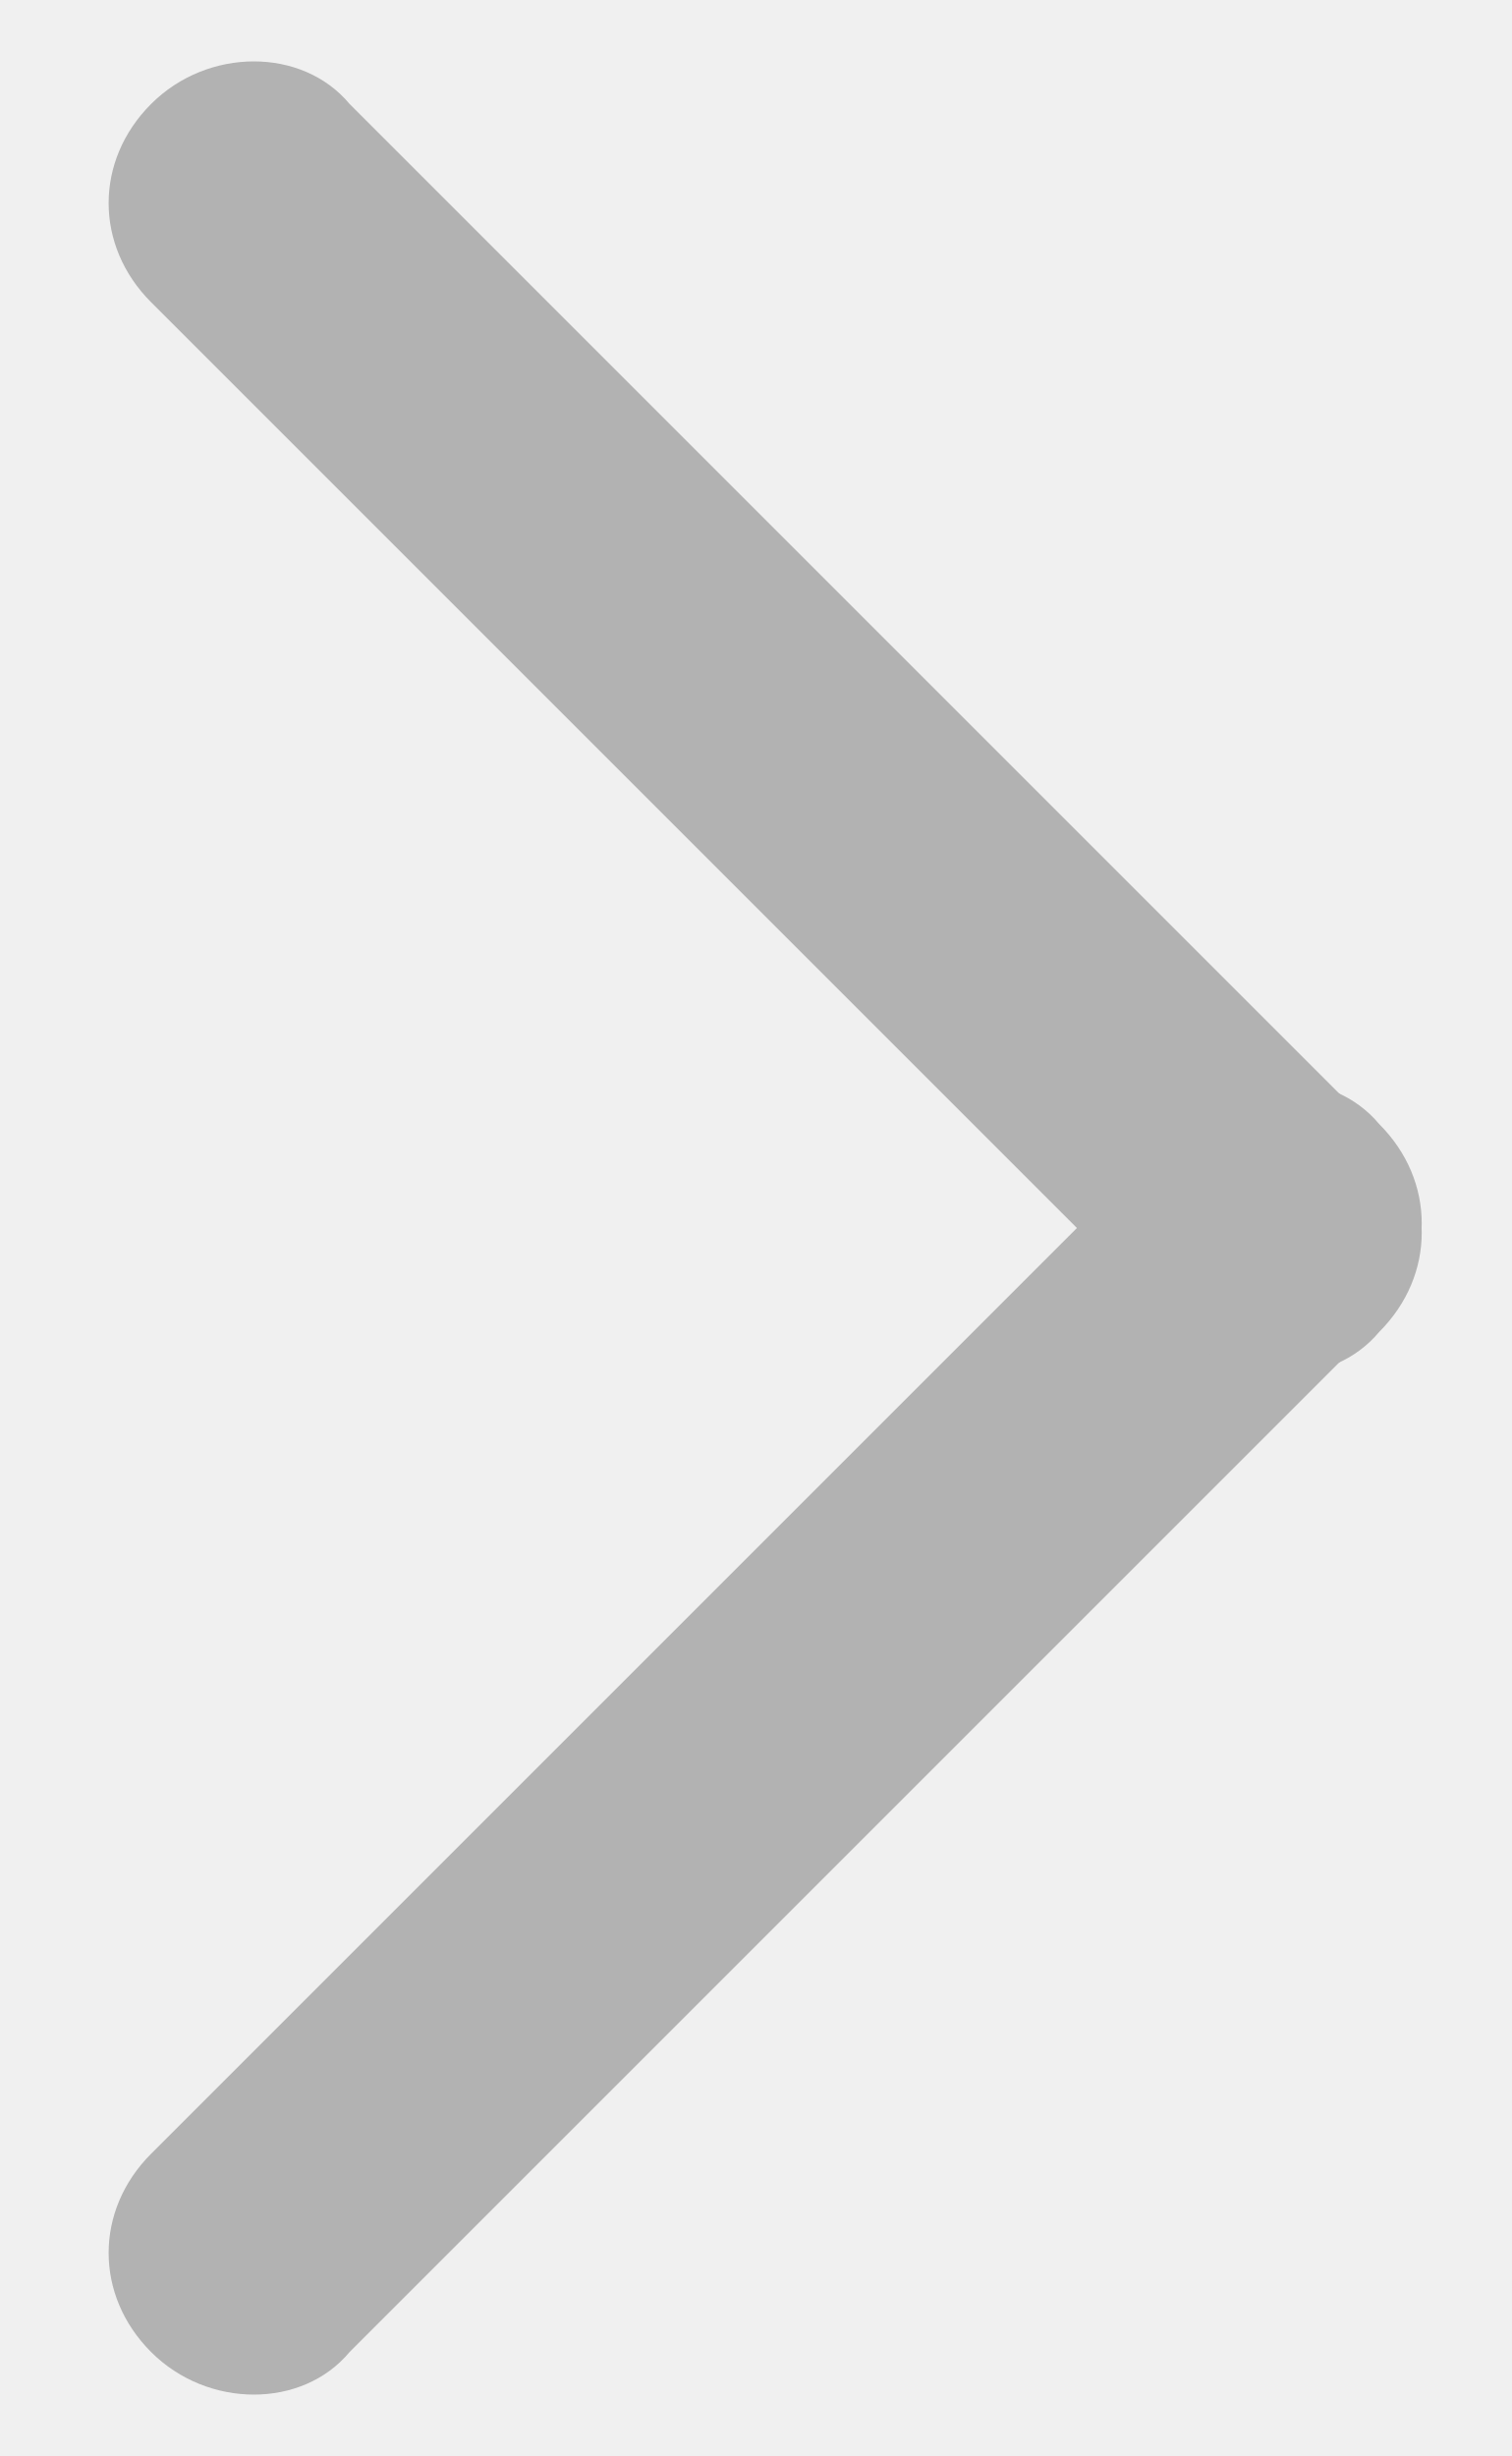
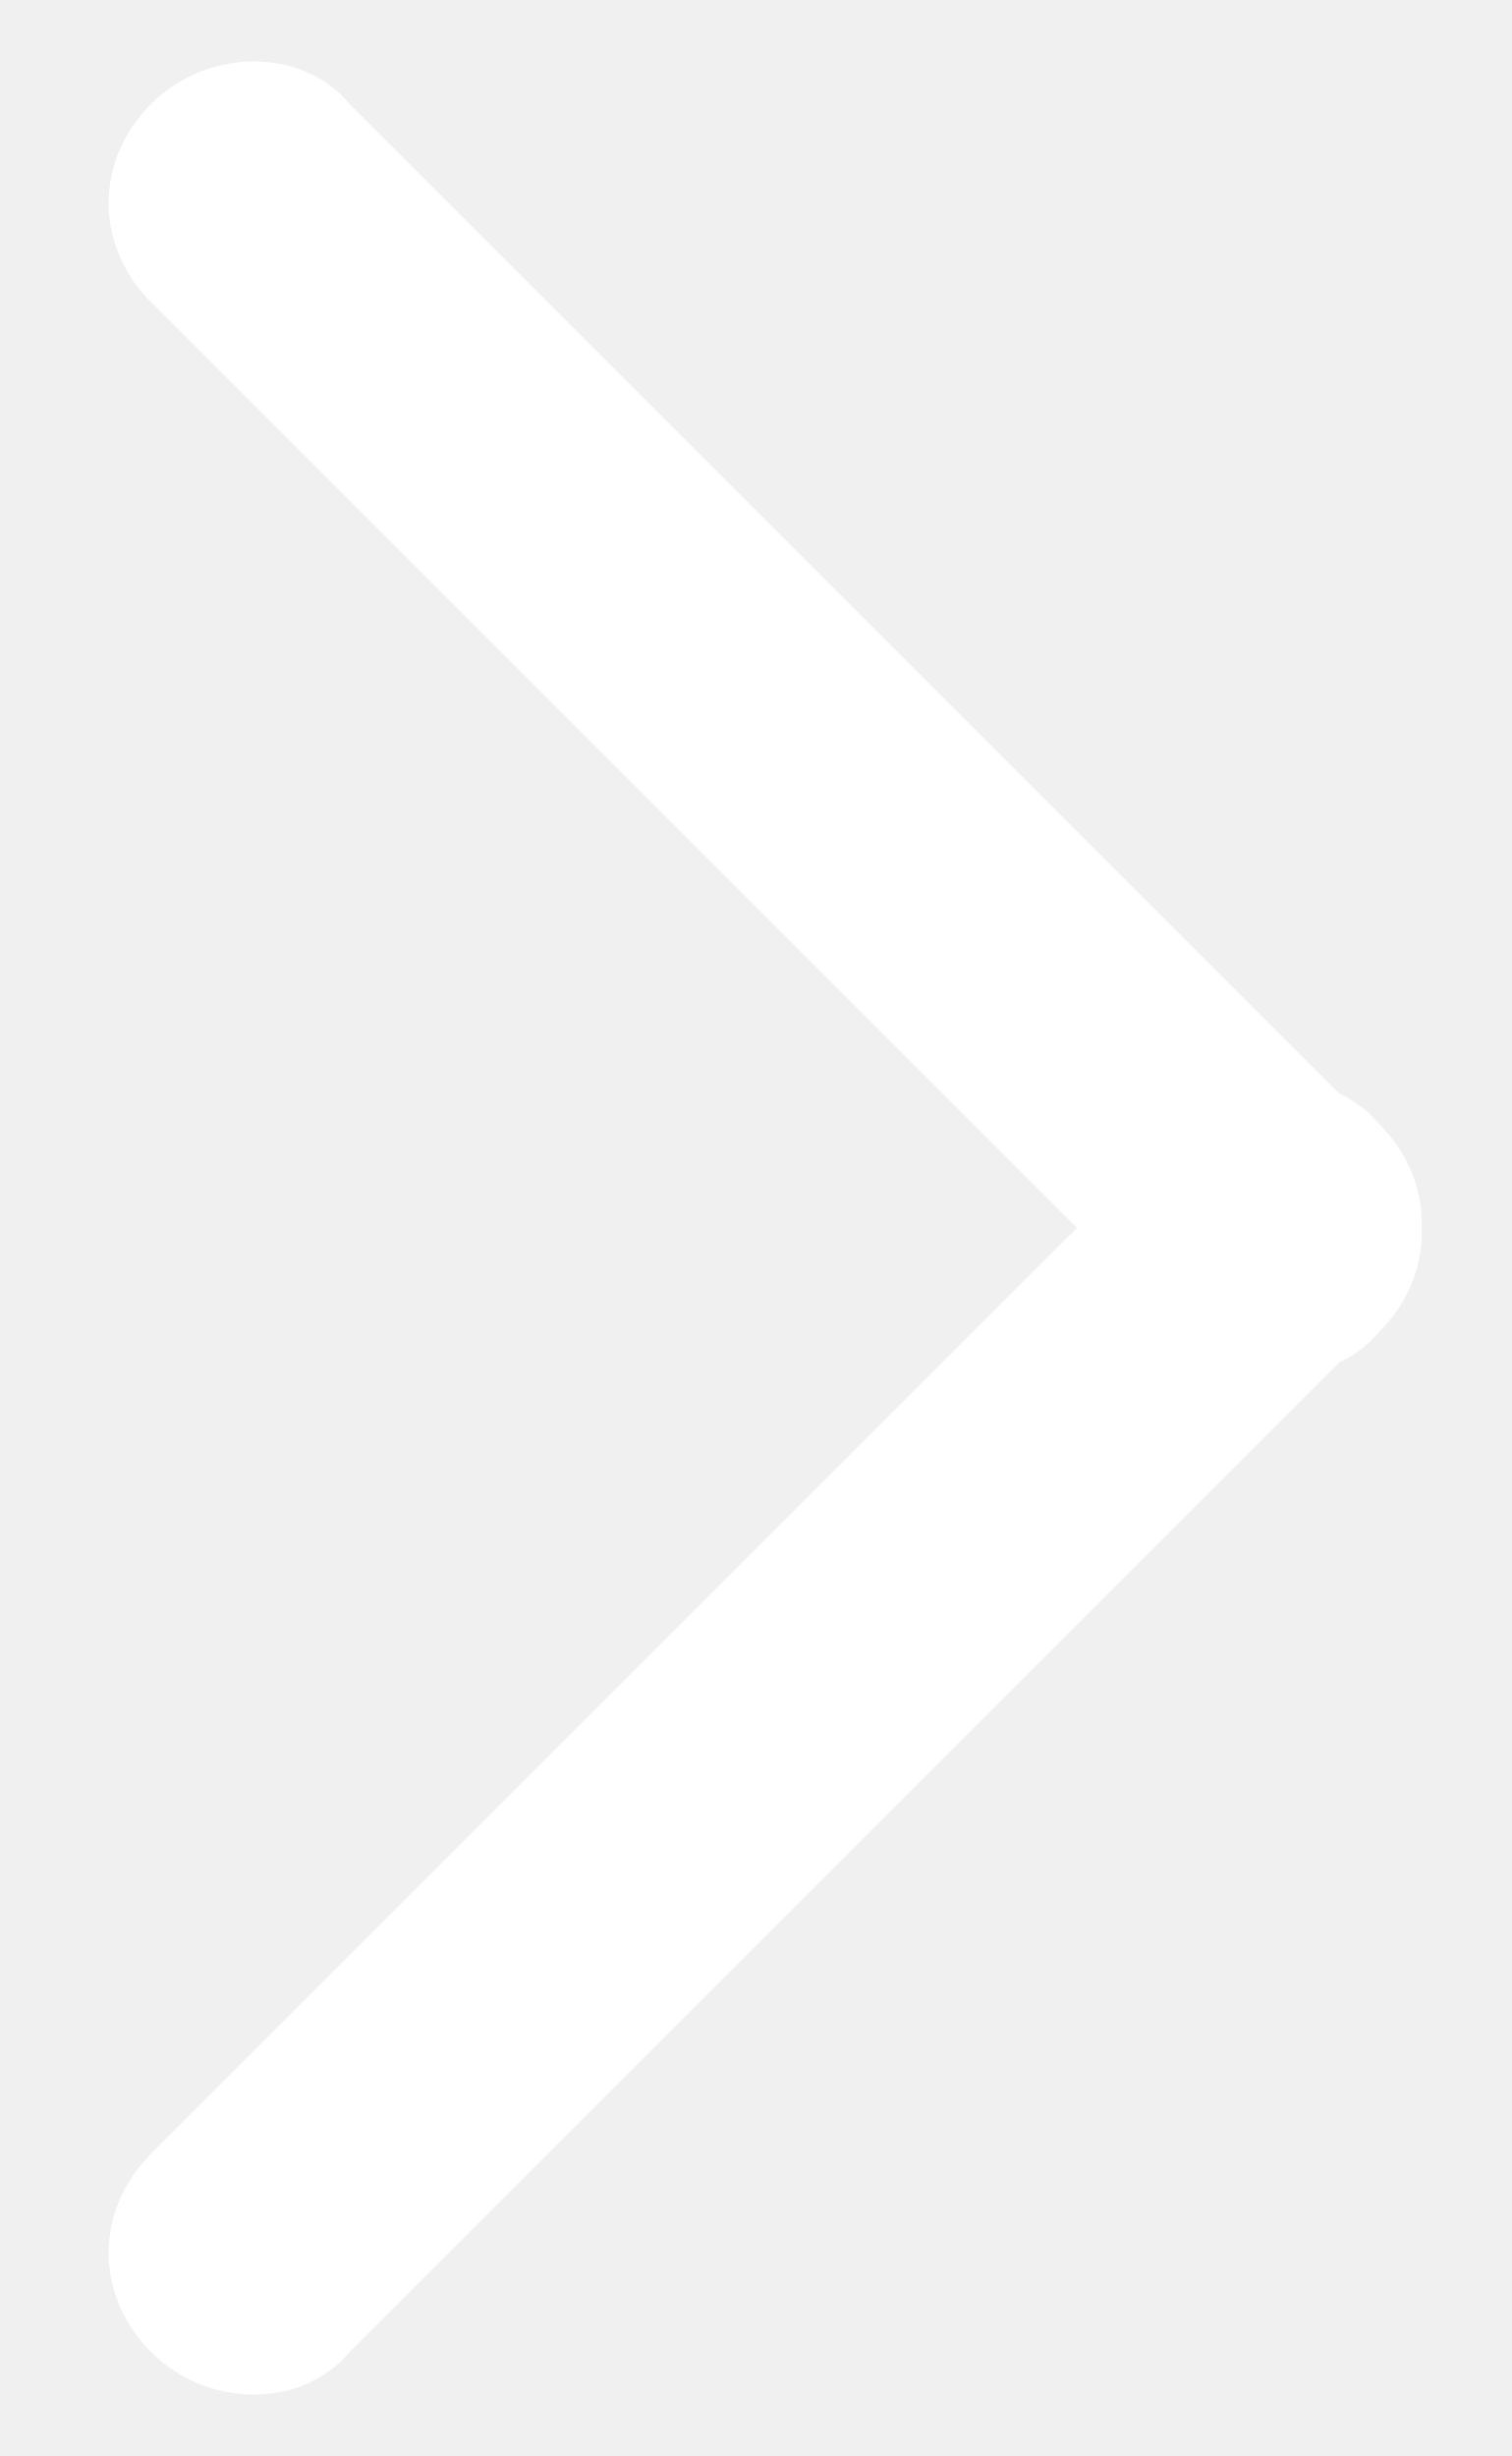
<svg xmlns="http://www.w3.org/2000/svg" version="1.2" viewBox="0 0 16 26" width="16" height="26">
  <style>
- 		.s0 { fill: #b2b2b2 } 
+ 		.s0 { fill: #ffffff } 
	</style>
  <path id="Layer" class="s0" d="m1.6 24.9c0.6 0.6 1.6 0.6 2.1 0l10.9-10.9c0.6-0.6 0.6-1.5 0-2.1-0.5-0.6-1.5-0.6-2.1 0l-10.9 10.9c-0.6 0.6-0.6 1.5 0 2.1z" />
  <path id="Layer" class="s0" d="m1.6 1.1c0.6-0.6 1.6-0.6 2.1 0l10.9 10.9c0.6 0.6 0.6 1.5 0 2.1-0.5 0.6-1.5 0.6-2.1 0l-10.9-10.9c-0.6-0.6-0.6-1.5 0-2.1z" />
</svg>
